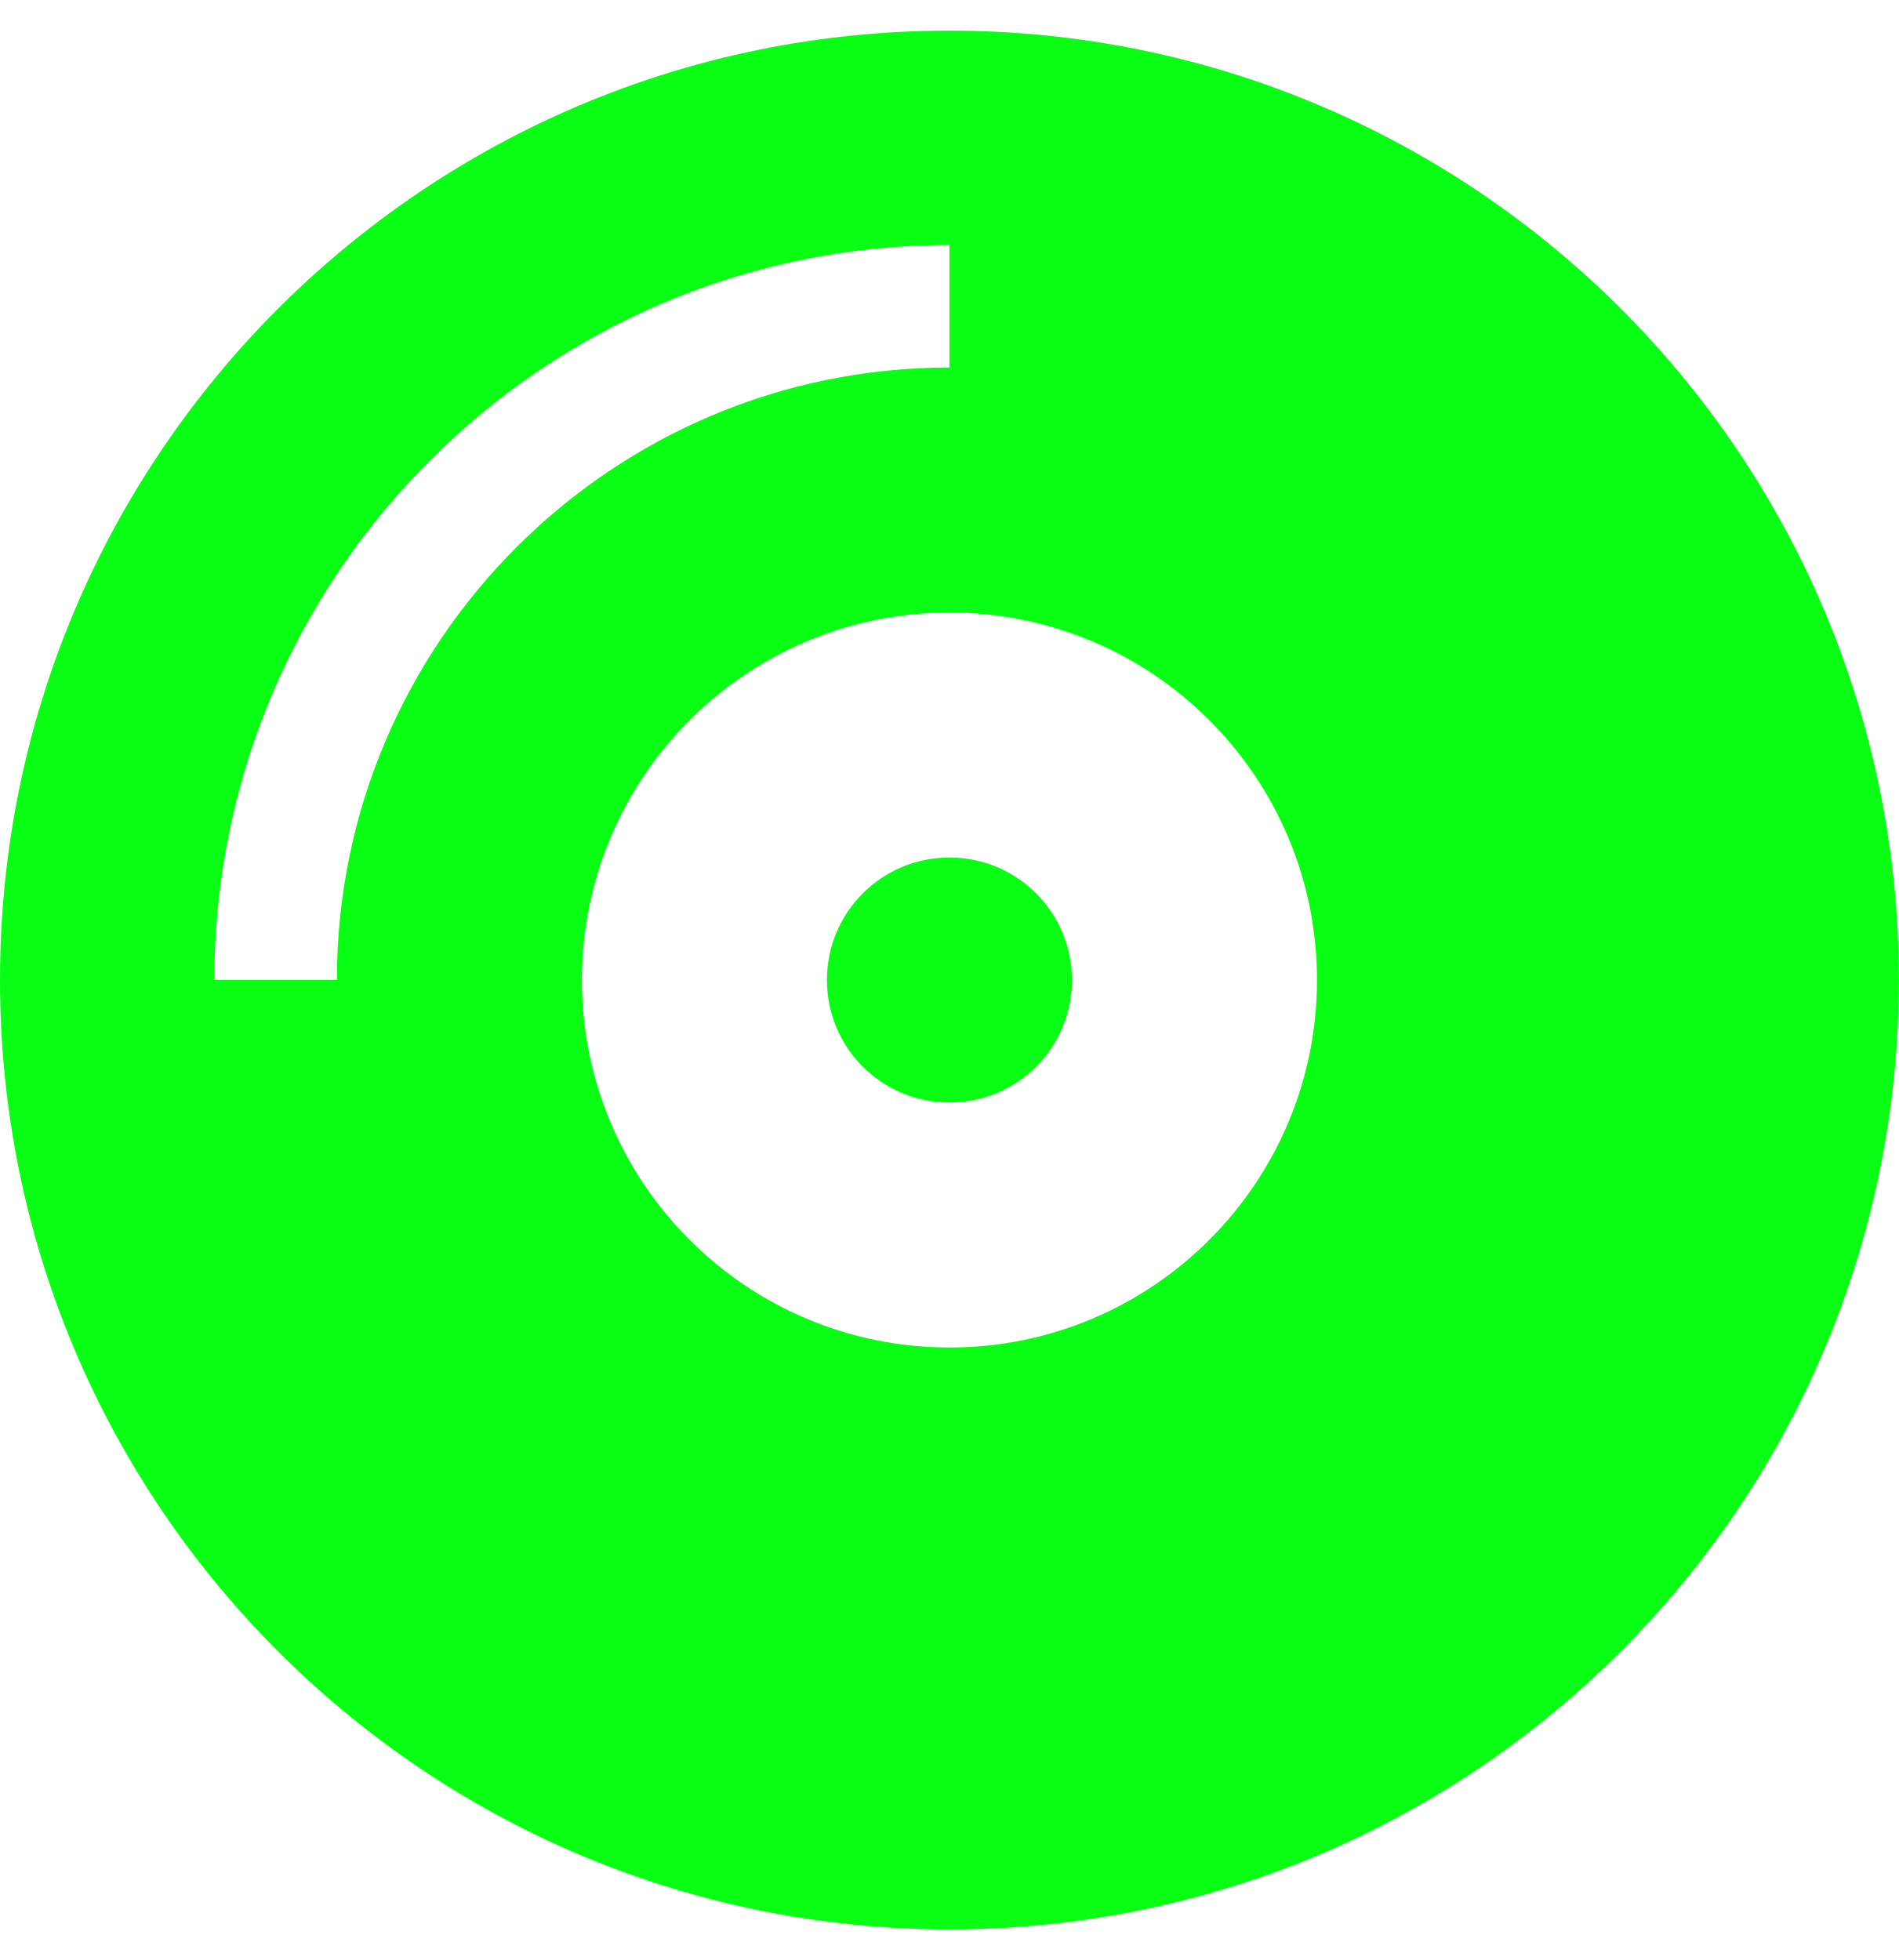
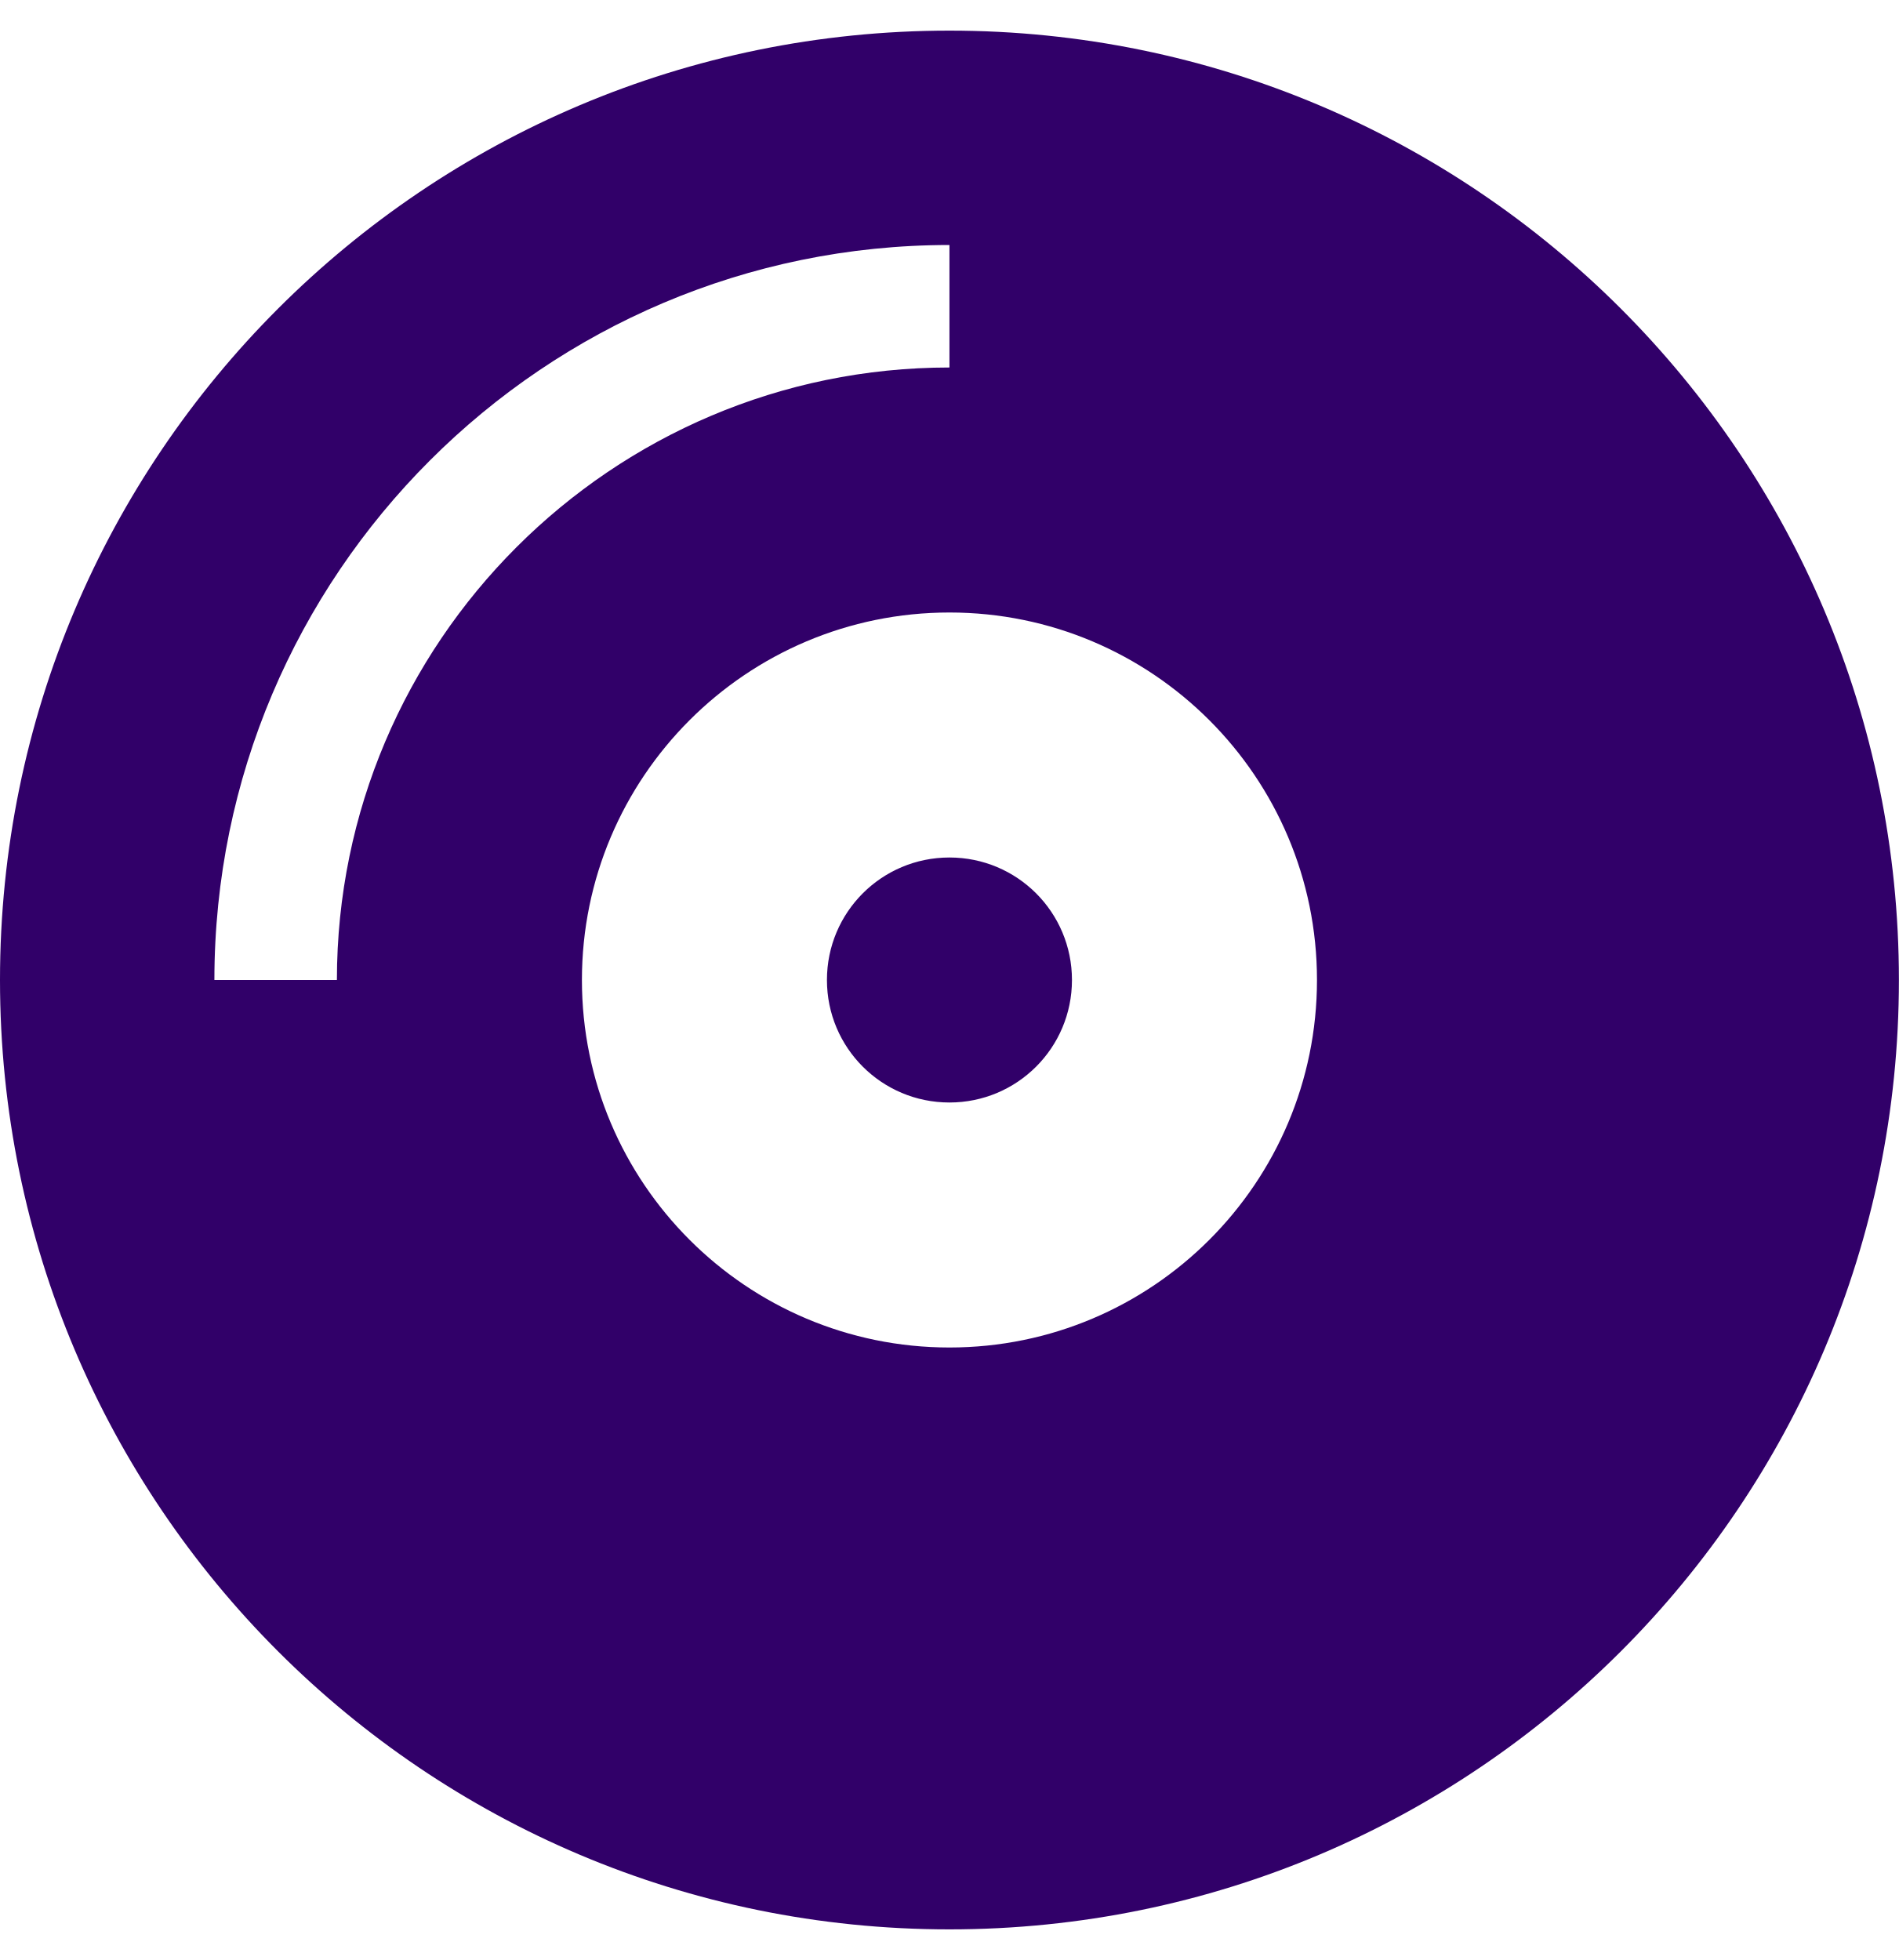
<svg xmlns="http://www.w3.org/2000/svg" aria-hidden="true" focusable="false" data-prefix="fas" data-icon="compact-disc" class="svg-inline--fa fa-compact-disc fa-w-16" role="img" viewBox="0 0 496 512">
-   <path fill="#08ff14" d="M248 8C111 8 0 119 0 256s111 248 248 248 248-111 248-248S385 8 248 8zM88 256H56c0-105.9 86.1-192 192-192v32c-88.2 0-160 71.8-160 160zm160 96c-53 0-96-43-96-96s43-96 96-96 96 43 96 96-43 96-96 96zm0-128c-17.7 0-32 14.3-32 32s14.3 32 32 32 32-14.3 32-32-14.3-32-32-32z" />
+   <path fill="#310069" d="M248 8C111 8 0 119 0 256s111 248 248 248 248-111 248-248S385 8 248 8zM88 256H56c0-105.9 86.1-192 192-192v32c-88.2 0-160 71.8-160 160zm160 96c-53 0-96-43-96-96s43-96 96-96 96 43 96 96-43 96-96 96zm0-128c-17.7 0-32 14.3-32 32s14.3 32 32 32 32-14.3 32-32-14.3-32-32-32z" />
</svg>
